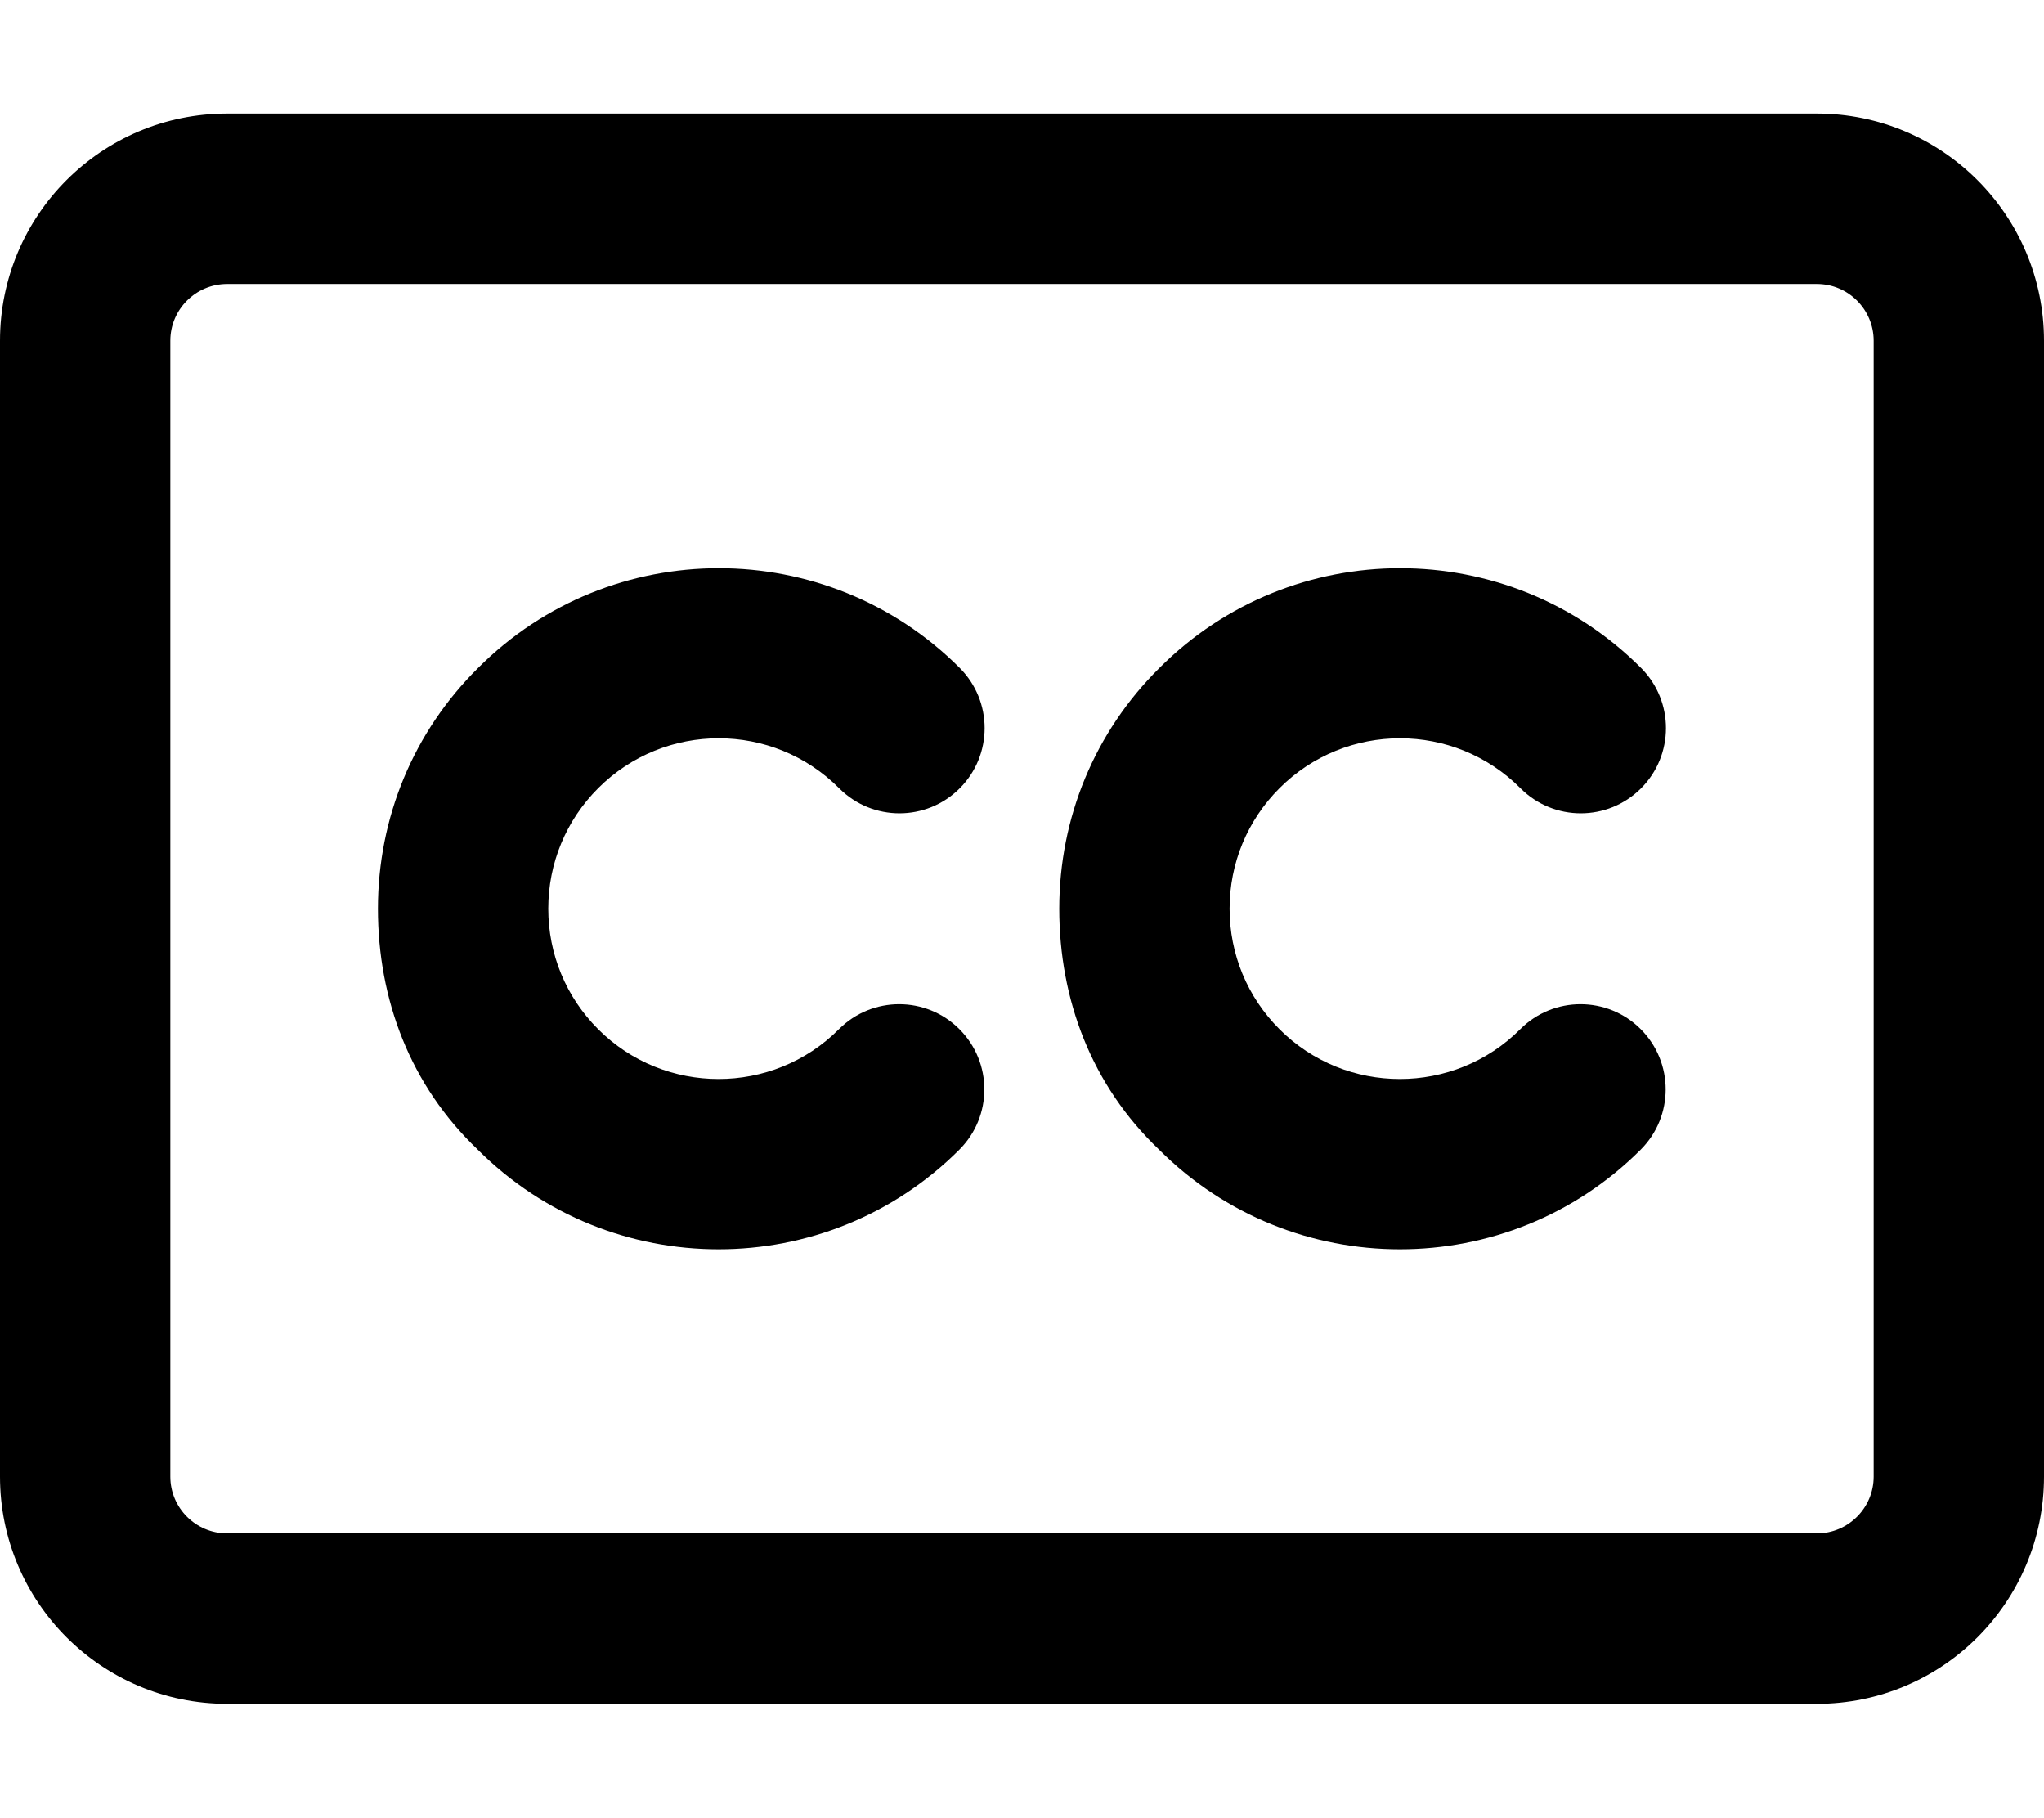
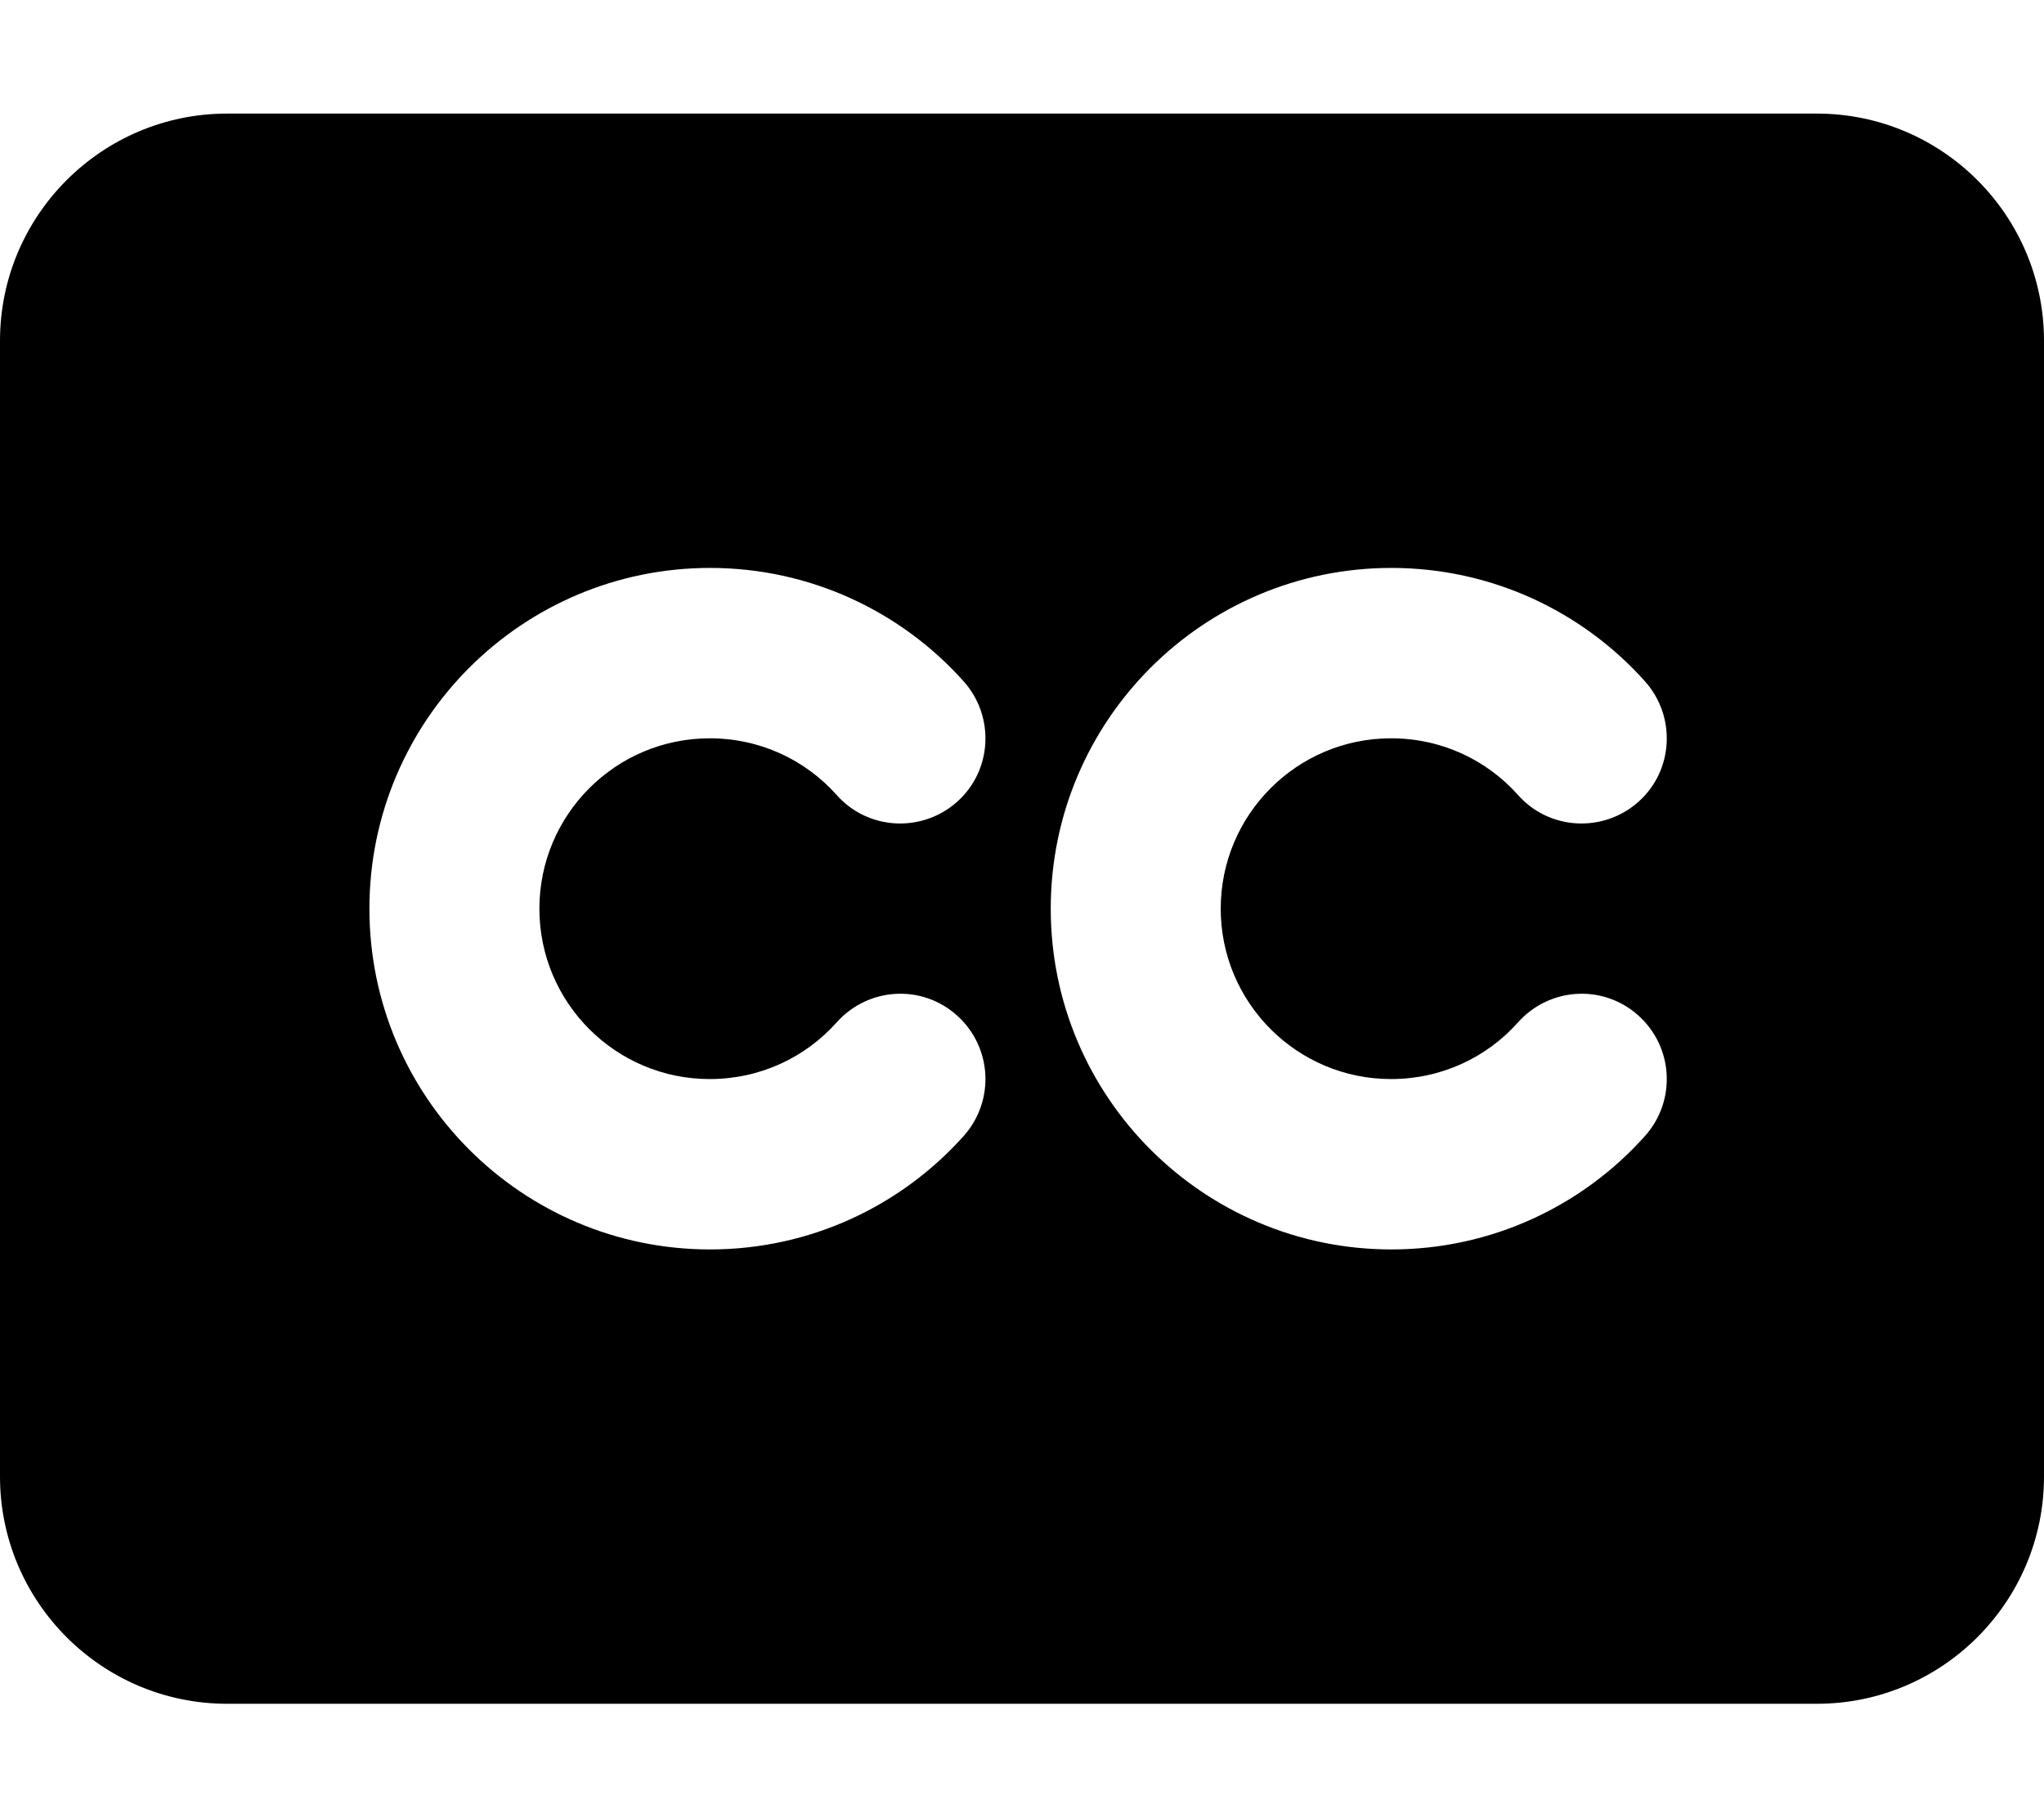
<svg xmlns="http://www.w3.org/2000/svg" viewBox="0 0 576 512">
-   <path d="M512 32H64C28.65 32 0 60.65 0 96v320c0 35.35 28.65 64 64 64h448c35.35 0 64-28.65 64-64V96C576 60.65 547.3 32 512 32zM528 416c0 8.822-7.178 16-16 16H64c-8.822 0-16-7.178-16-16V96c0-8.822 7.178-16 16-16h448c8.822 0 16 7.178 16 16V416zM236.5 222.1c9.375 9.375 24.56 9.375 33.94 0c9.375-9.375 9.375-24.56 0-33.94c-37.44-37.44-98.31-37.44-135.7 0C116.5 206.2 106.5 230.4 106.5 256s9.1 49.75 28.12 67.88c18.72 18.72 43.28 28.08 67.87 28.08s49.16-9.359 67.87-28.08c9.375-9.375 9.375-24.56 0-33.94c-9.375-9.375-24.56-9.375-33.94 0c-18.69 18.72-49.19 18.72-67.87 0C159.5 280.9 154.5 268.8 154.5 256s5-24.88 14.06-33.94C187.3 203.3 217.8 203.3 236.5 222.1zM428.5 222.1c9.375 9.375 24.56 9.375 33.94 0c9.375-9.375 9.375-24.56 0-33.94c-37.44-37.44-98.31-37.44-135.7 0C308.5 206.2 298.5 230.4 298.5 256s9.1 49.75 28.12 67.88c18.72 18.72 43.28 28.08 67.87 28.08s49.16-9.359 67.87-28.08c9.375-9.375 9.375-24.56 0-33.94c-9.375-9.375-24.56-9.375-33.94 0c-18.69 18.72-49.19 18.72-67.87 0C351.5 280.9 346.5 268.8 346.5 256s5-24.88 14.06-33.94C379.3 203.3 409.8 203.3 428.5 222.1z" />
+   <path d="M0 96C0 60.7 28.7 32 64 32H512c35.3 0 64 28.7 64 64V416c0 35.3-28.7 64-64 64H64c-35.3 0-64-28.7-64-64V96zM200 208c14.2 0 27 6.1 35.8 16c8.8 9.9 24 10.7 33.9 1.9s10.7-24 1.9-33.9c-17.5-19.6-43.1-32-71.5-32c-53 0-96 43-96 96s43 96 96 96c28.4 0 54-12.4 71.5-32c8.8-9.9 8-25-1.9-33.9s-25-8-33.9 1.9c-8.8 9.9-21.6 16-35.8 16c-26.5 0-48-21.5-48-48s21.5-48 48-48zm144 48c0-26.5 21.5-48 48-48c14.2 0 27 6.1 35.8 16c8.8 9.9 24 10.7 33.9 1.9s10.7-24 1.9-33.9c-17.5-19.6-43.1-32-71.5-32c-53 0-96 43-96 96s43 96 96 96c28.4 0 54-12.4 71.5-32c8.8-9.9 8-25-1.9-33.9s-25-8-33.9 1.9c-8.8 9.9-21.6 16-35.8 16c-26.5 0-48-21.5-48-48z" />
</svg>
